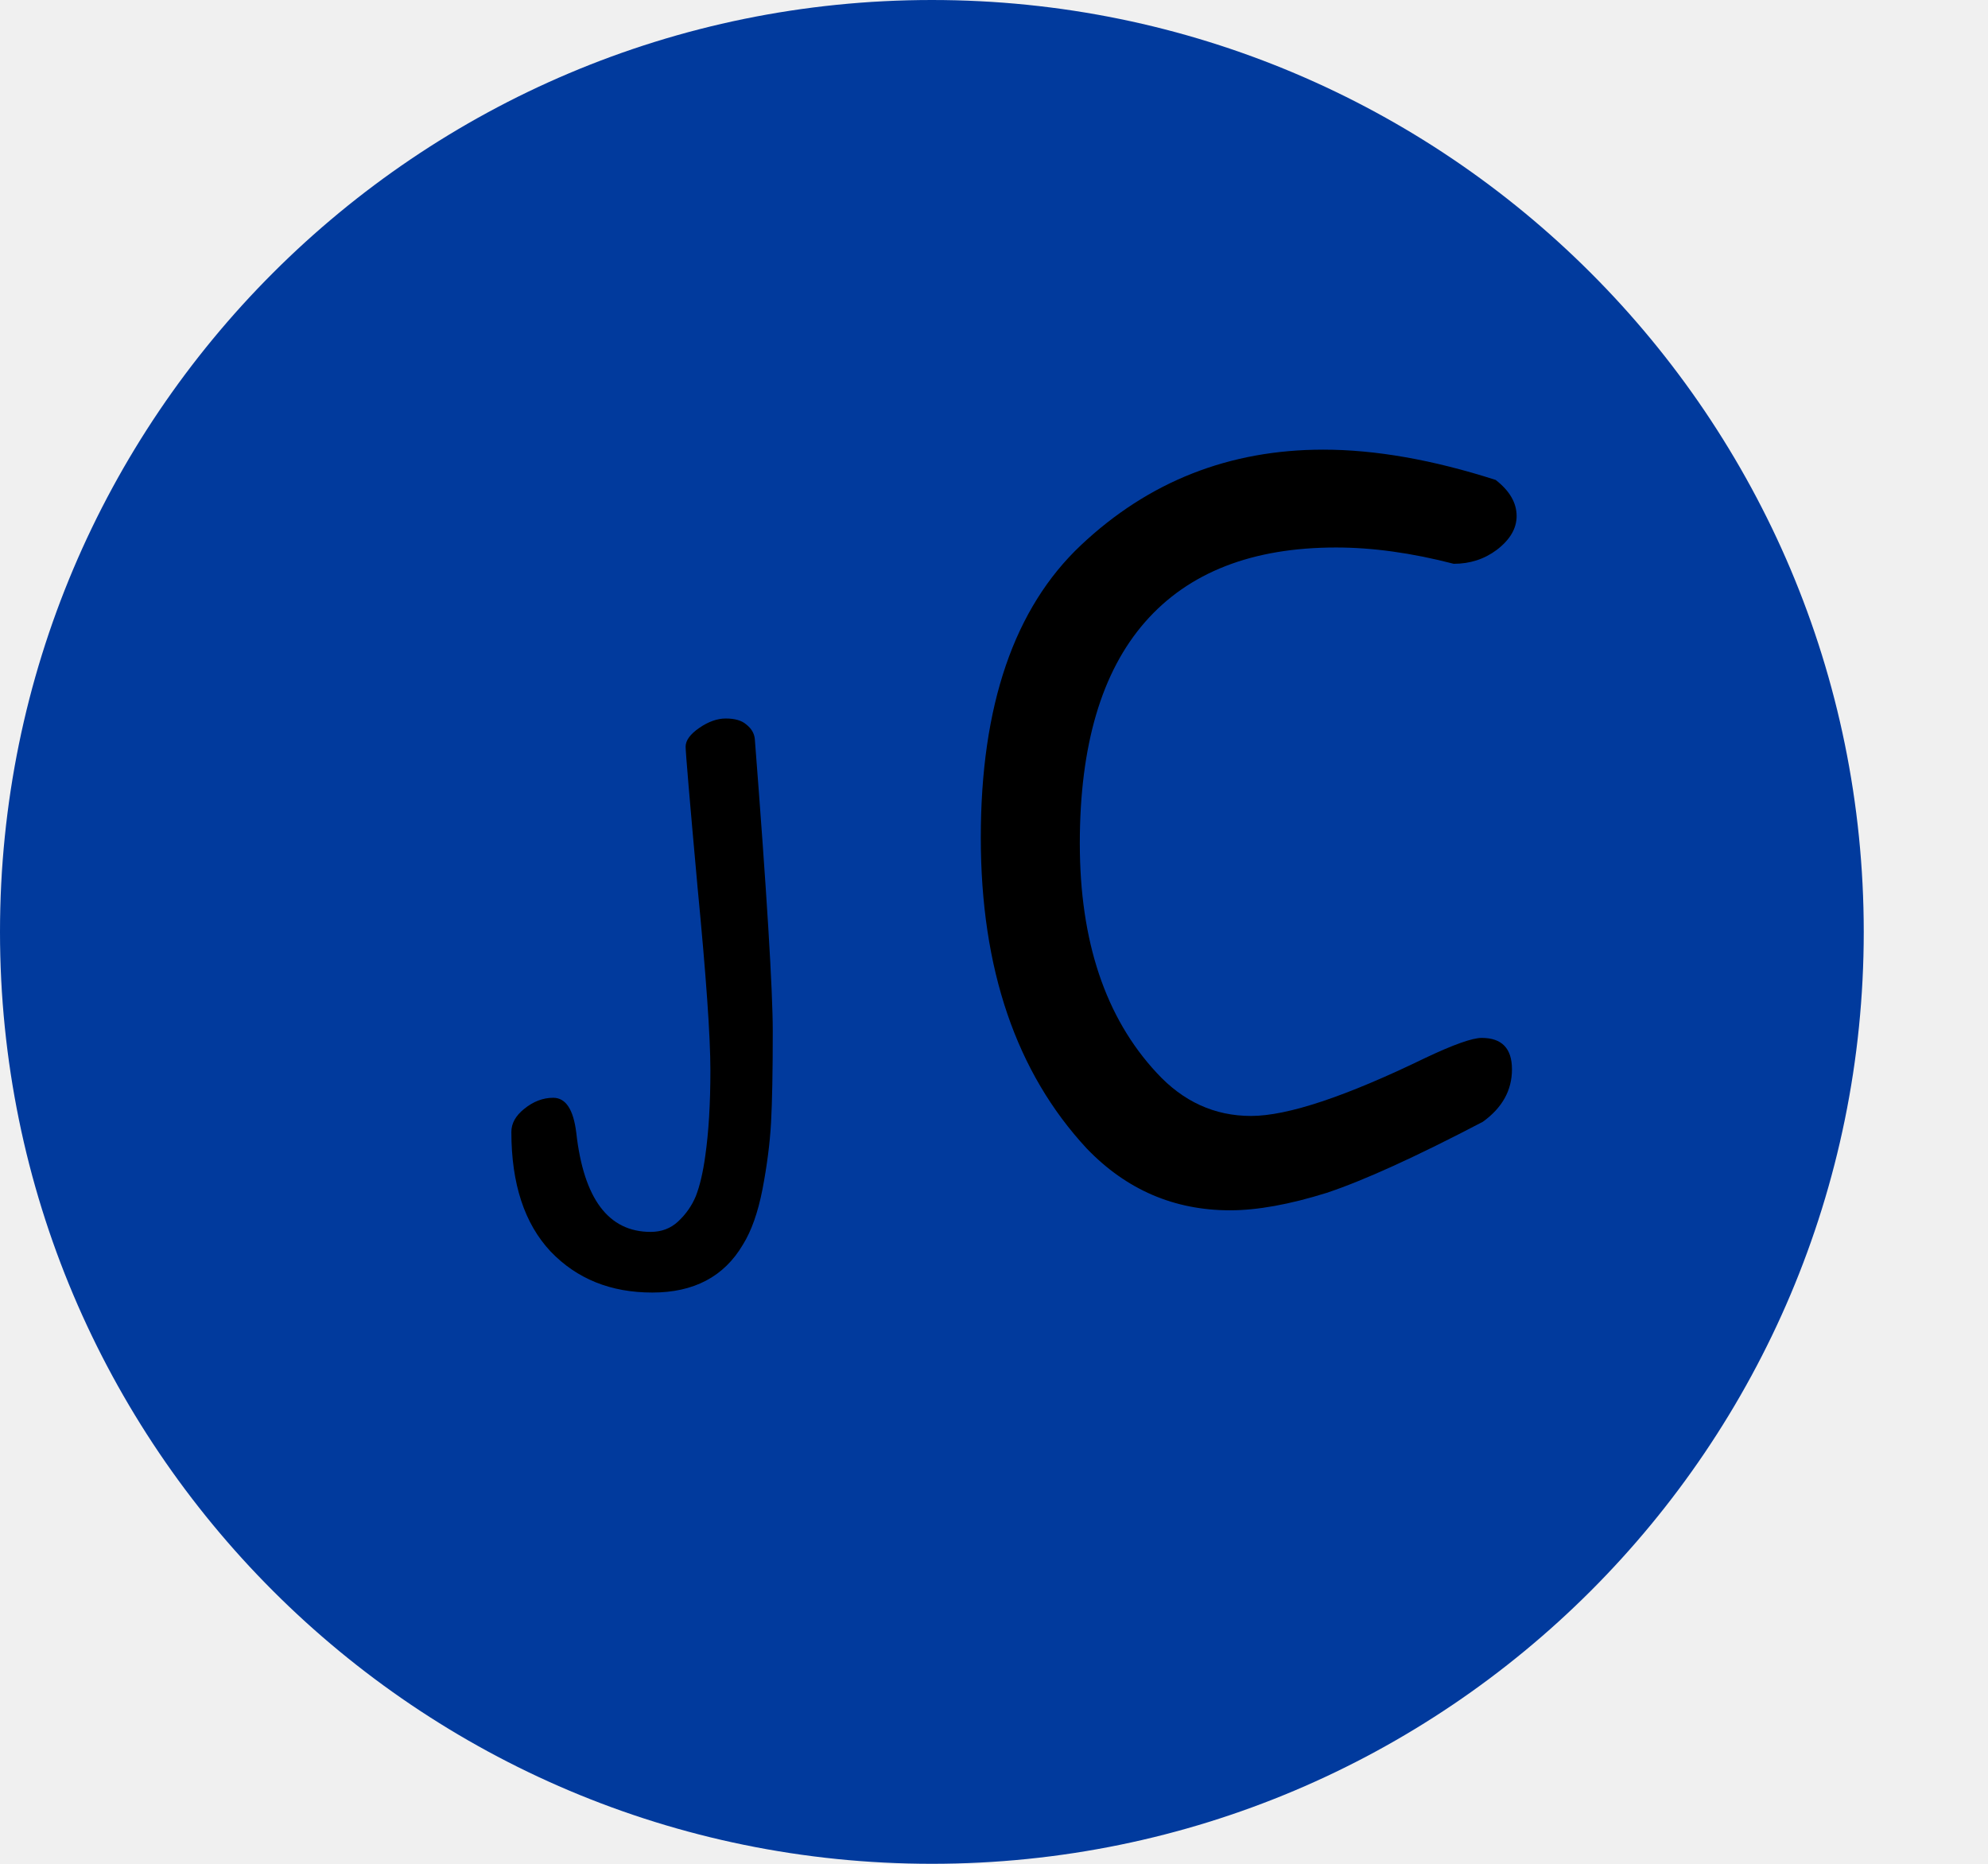
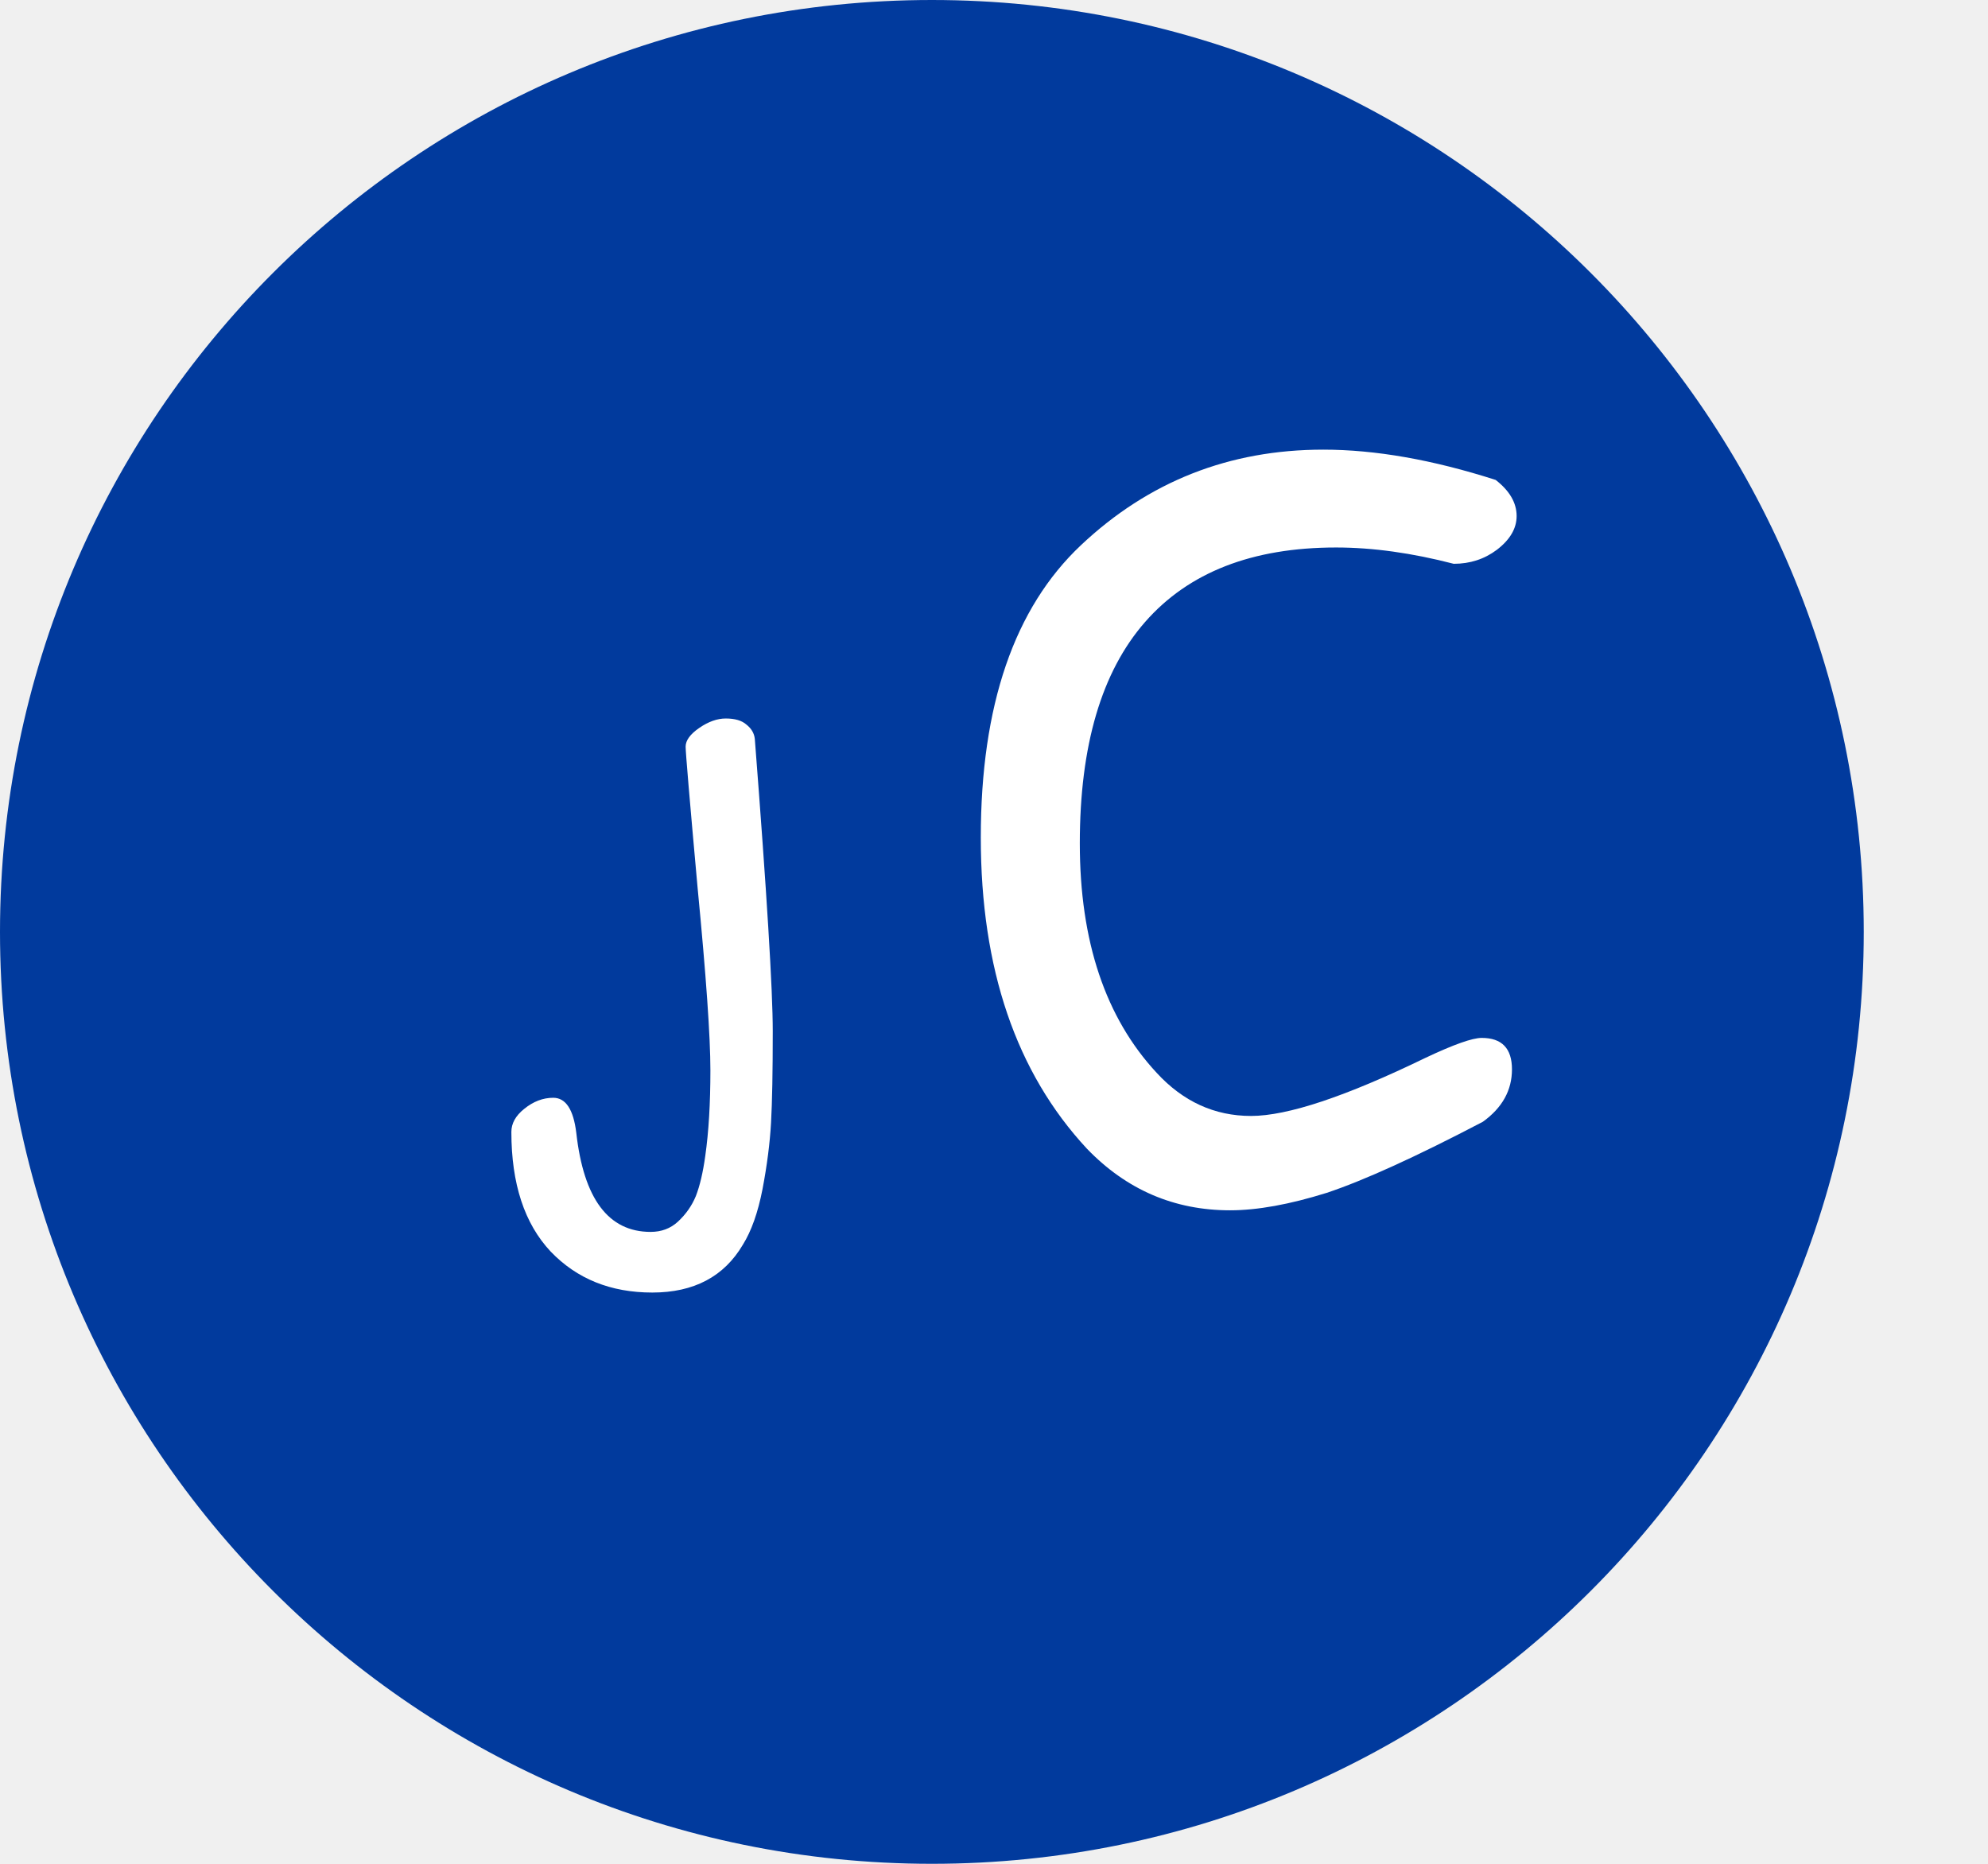
<svg xmlns="http://www.w3.org/2000/svg" width="256" height="240" viewBox="0 0 256 240" fill="none">
  <circle cx="120" cy="120" r="120" fill="#013A9D" />
-   <path d="M88.29 96.15C88.29 95.343 88.877 94.537 90.05 93.73C91.223 92.923 92.36 92.52 93.46 92.52C94.633 92.52 95.513 92.777 96.1 93.29C96.76 93.803 97.127 94.427 97.2 95.16C98.74 114.96 99.51 127.5 99.51 132.78C99.51 137.987 99.437 141.91 99.29 144.55C99.143 147.19 98.777 150.05 98.19 153.13C97.603 156.137 96.76 158.52 95.66 160.28C93.24 164.387 89.353 166.44 84 166.44C78.647 166.44 74.283 164.68 70.91 161.16C67.537 157.567 65.85 152.433 65.85 145.76C65.85 144.66 66.4 143.67 67.5 142.79C68.673 141.837 69.92 141.36 71.24 141.36C72.853 141.36 73.843 142.863 74.21 145.87C75.163 154.377 78.353 158.63 83.78 158.63C85.173 158.63 86.347 158.19 87.3 157.31C88.327 156.357 89.097 155.257 89.61 154.01C90.123 152.69 90.527 150.967 90.82 148.84C91.26 145.76 91.48 142.093 91.48 137.84C91.48 133.513 90.93 125.667 89.83 114.3C88.803 102.933 88.29 96.883 88.29 96.15Z" fill="black" />
-   <path d="M170.4 57.9C177.1 57.9 184.5 59.2 192.6 61.8C194.4 63.2 195.3 64.75 195.3 66.45C195.3 68.05 194.45 69.5 192.75 70.8C191.15 72 189.3 72.6 187.2 72.6C181.8 71.2 176.75 70.5 172.05 70.5C161.25 70.5 153.05 73.7 147.45 80.1C141.85 86.5 139.05 96 139.05 108.6C139.05 121.2 142.35 131.05 148.95 138.15C152.35 141.85 156.4 143.7 161.1 143.7C165.8 143.7 173.3 141.2 183.6 136.2C187.2 134.5 189.6 133.65 190.8 133.65C193.4 133.65 194.7 135 194.7 137.7C194.7 140.4 193.45 142.65 190.95 144.45C182.35 148.95 175.65 152 170.85 153.6C166.05 155.1 161.9 155.85 158.4 155.85C151.2 155.85 145.05 153.2 139.95 147.9C130.85 138.1 126.3 124.75 126.3 107.85C126.3 90.85 130.6 78.3 139.2 70.2C147.9 62 158.3 57.9 170.4 57.9Z" fill="black" />
+   <path d="M88.29 96.15C88.29 95.343 88.877 94.537 90.05 93.73C91.223 92.923 92.36 92.52 93.46 92.52C94.633 92.52 95.513 92.777 96.1 93.29C96.76 93.803 97.127 94.427 97.2 95.16C98.74 114.96 99.51 127.5 99.51 132.78C99.51 137.987 99.437 141.91 99.29 144.55C99.143 147.19 98.777 150.05 98.19 153.13C97.603 156.137 96.76 158.52 95.66 160.28C93.24 164.387 89.353 166.44 84 166.44C78.647 166.44 74.283 164.68 70.91 161.16C67.537 157.567 65.85 152.433 65.85 145.76C65.85 144.66 66.4 143.67 67.5 142.79C68.673 141.837 69.92 141.36 71.24 141.36C72.853 141.36 73.843 142.863 74.21 145.87C75.163 154.377 78.353 158.63 83.78 158.63C85.173 158.63 86.347 158.19 87.3 157.31C88.327 156.357 89.097 155.257 89.61 154.01C90.123 152.69 90.527 150.967 90.82 148.84C91.26 145.76 91.48 142.093 91.48 137.84C91.48 133.513 90.93 125.667 89.83 114.3C88.803 102.933 88.29 96.883 88.29 96.15Z" fill="white" />
+   <path d="M170.4 57.9C177.1 57.9 184.5 59.2 192.6 61.8C194.4 63.2 195.3 64.75 195.3 66.45C195.3 68.05 194.45 69.5 192.75 70.8C191.15 72 189.3 72.6 187.2 72.6C181.8 71.2 176.75 70.5 172.05 70.5C161.25 70.5 153.05 73.7 147.45 80.1C141.85 86.5 139.05 96 139.05 108.6C139.05 121.2 142.35 131.05 148.95 138.15C152.35 141.85 156.4 143.7 161.1 143.7C165.8 143.7 173.3 141.2 183.6 136.2C187.2 134.5 189.6 133.65 190.8 133.65C193.4 133.65 194.7 135 194.7 137.7C194.7 140.4 193.45 142.65 190.95 144.45C182.35 148.95 175.65 152 170.85 153.6C166.05 155.1 161.9 155.85 158.4 155.85C151.2 155.85 145.05 153.2 139.95 147.9C130.85 138.1 126.3 124.75 126.3 107.85C126.3 90.85 130.6 78.3 139.2 70.2C147.9 62 158.3 57.9 170.4 57.9Z" fill="white" />
</svg>
